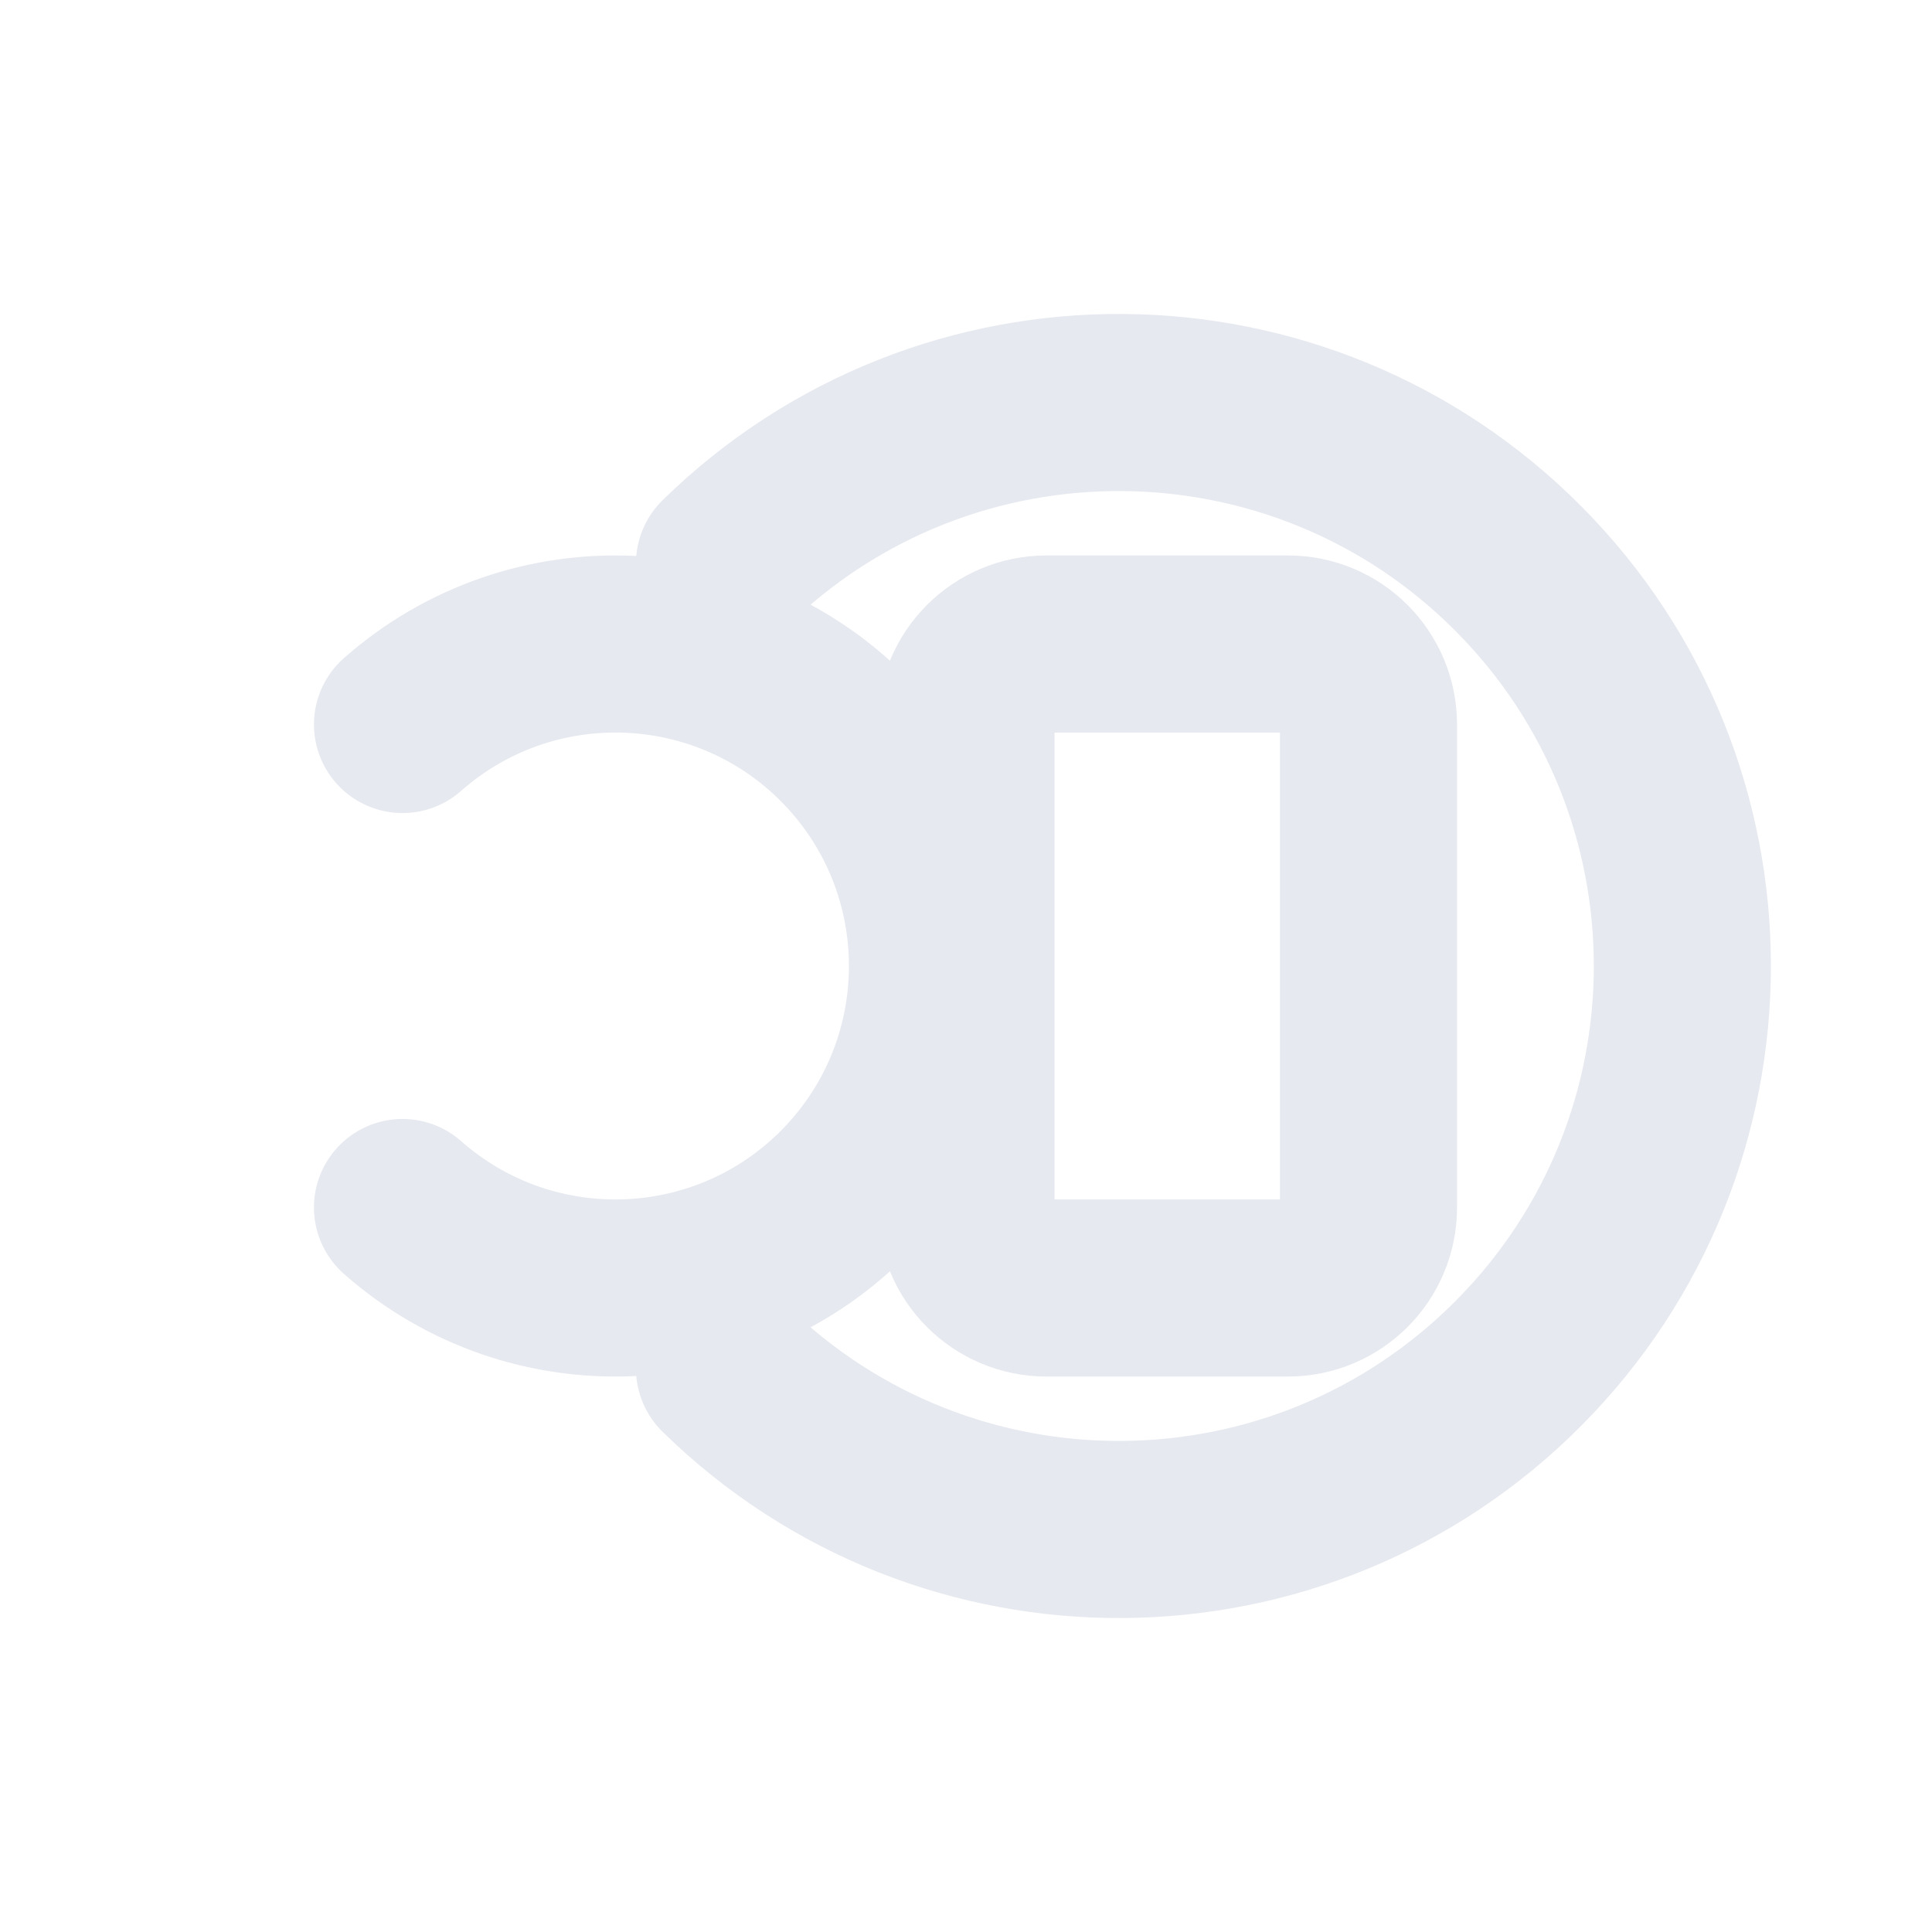
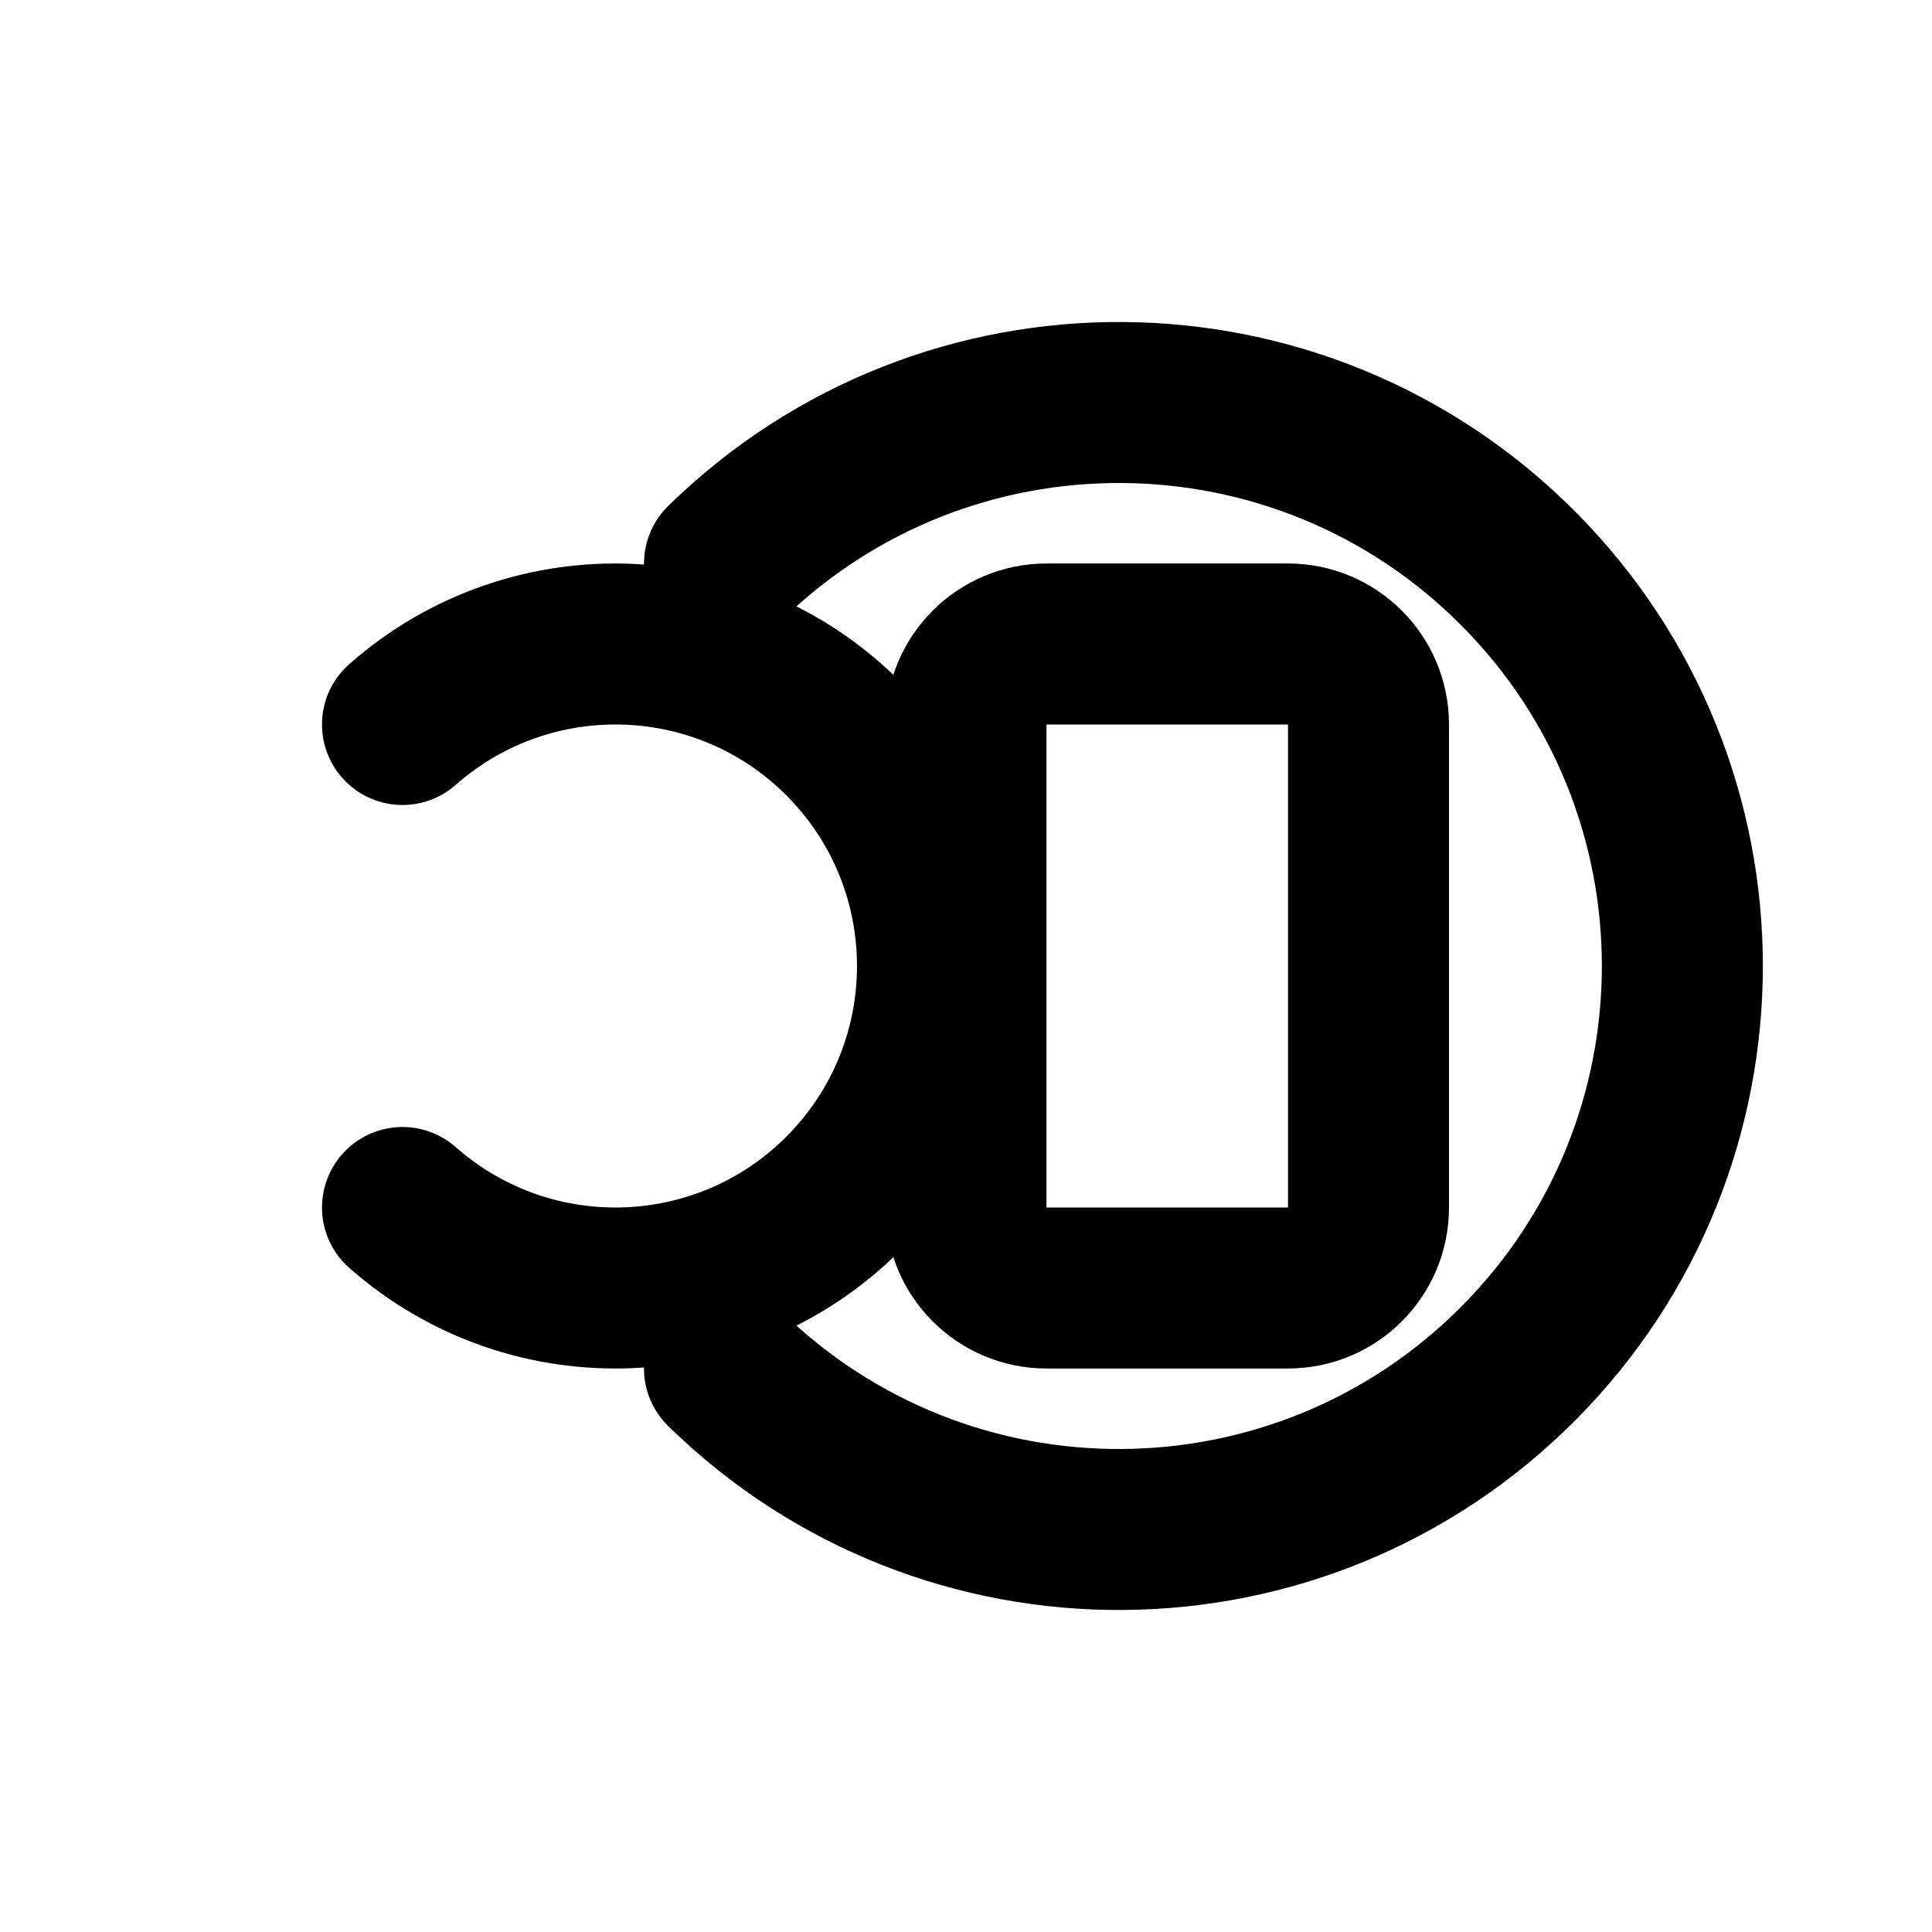
- <svg xmlns="http://www.w3.org/2000/svg" viewBox="0 0 24 24" fill="none" stroke="#e6e9ef" stroke-width="2.2" stroke-linecap="round" stroke-linejoin="round">
+ <svg xmlns="http://www.w3.org/2000/svg" viewBox="0 0 24 24" fill="none" stroke="currentColor" stroke-width="2" stroke-linecap="round" stroke-linejoin="round">
  <path d="M5 15a4 4 0 1 0 0-6" />
  <path d="M9 17a7 7 0 1 0 0-10" />
  <rect x="12" y="8" width="5" height="8" rx="1" />
</svg>
